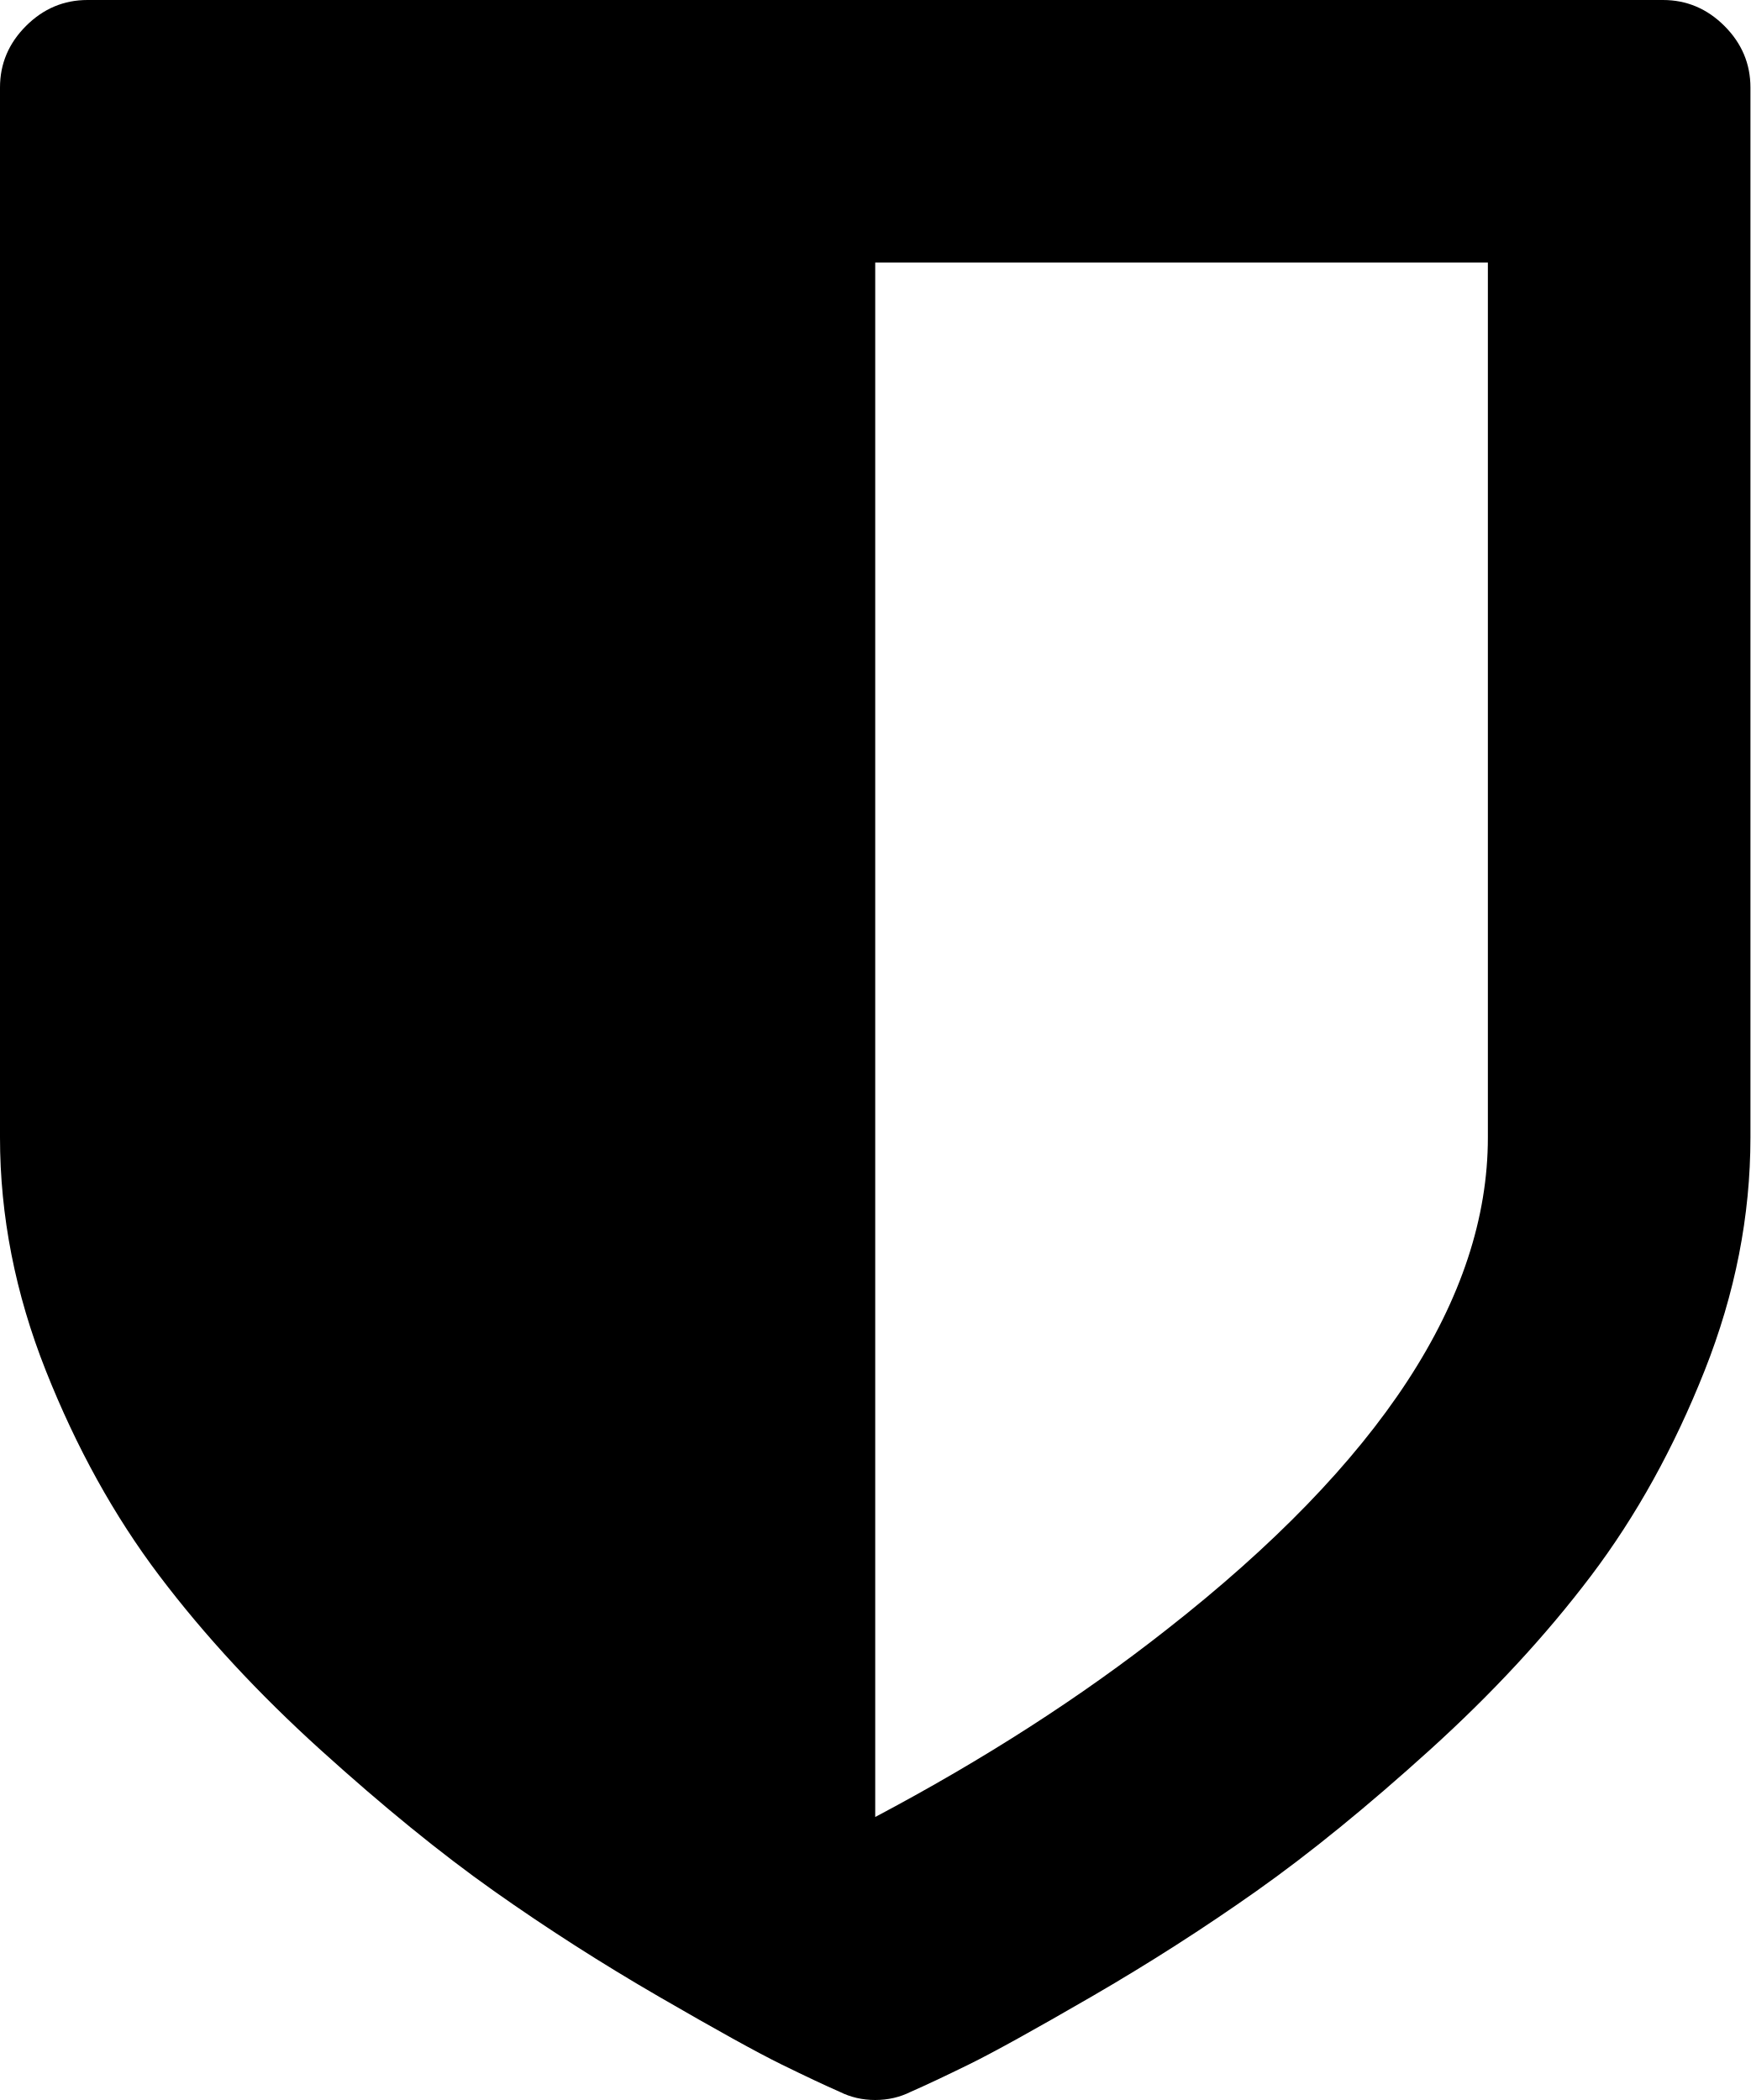
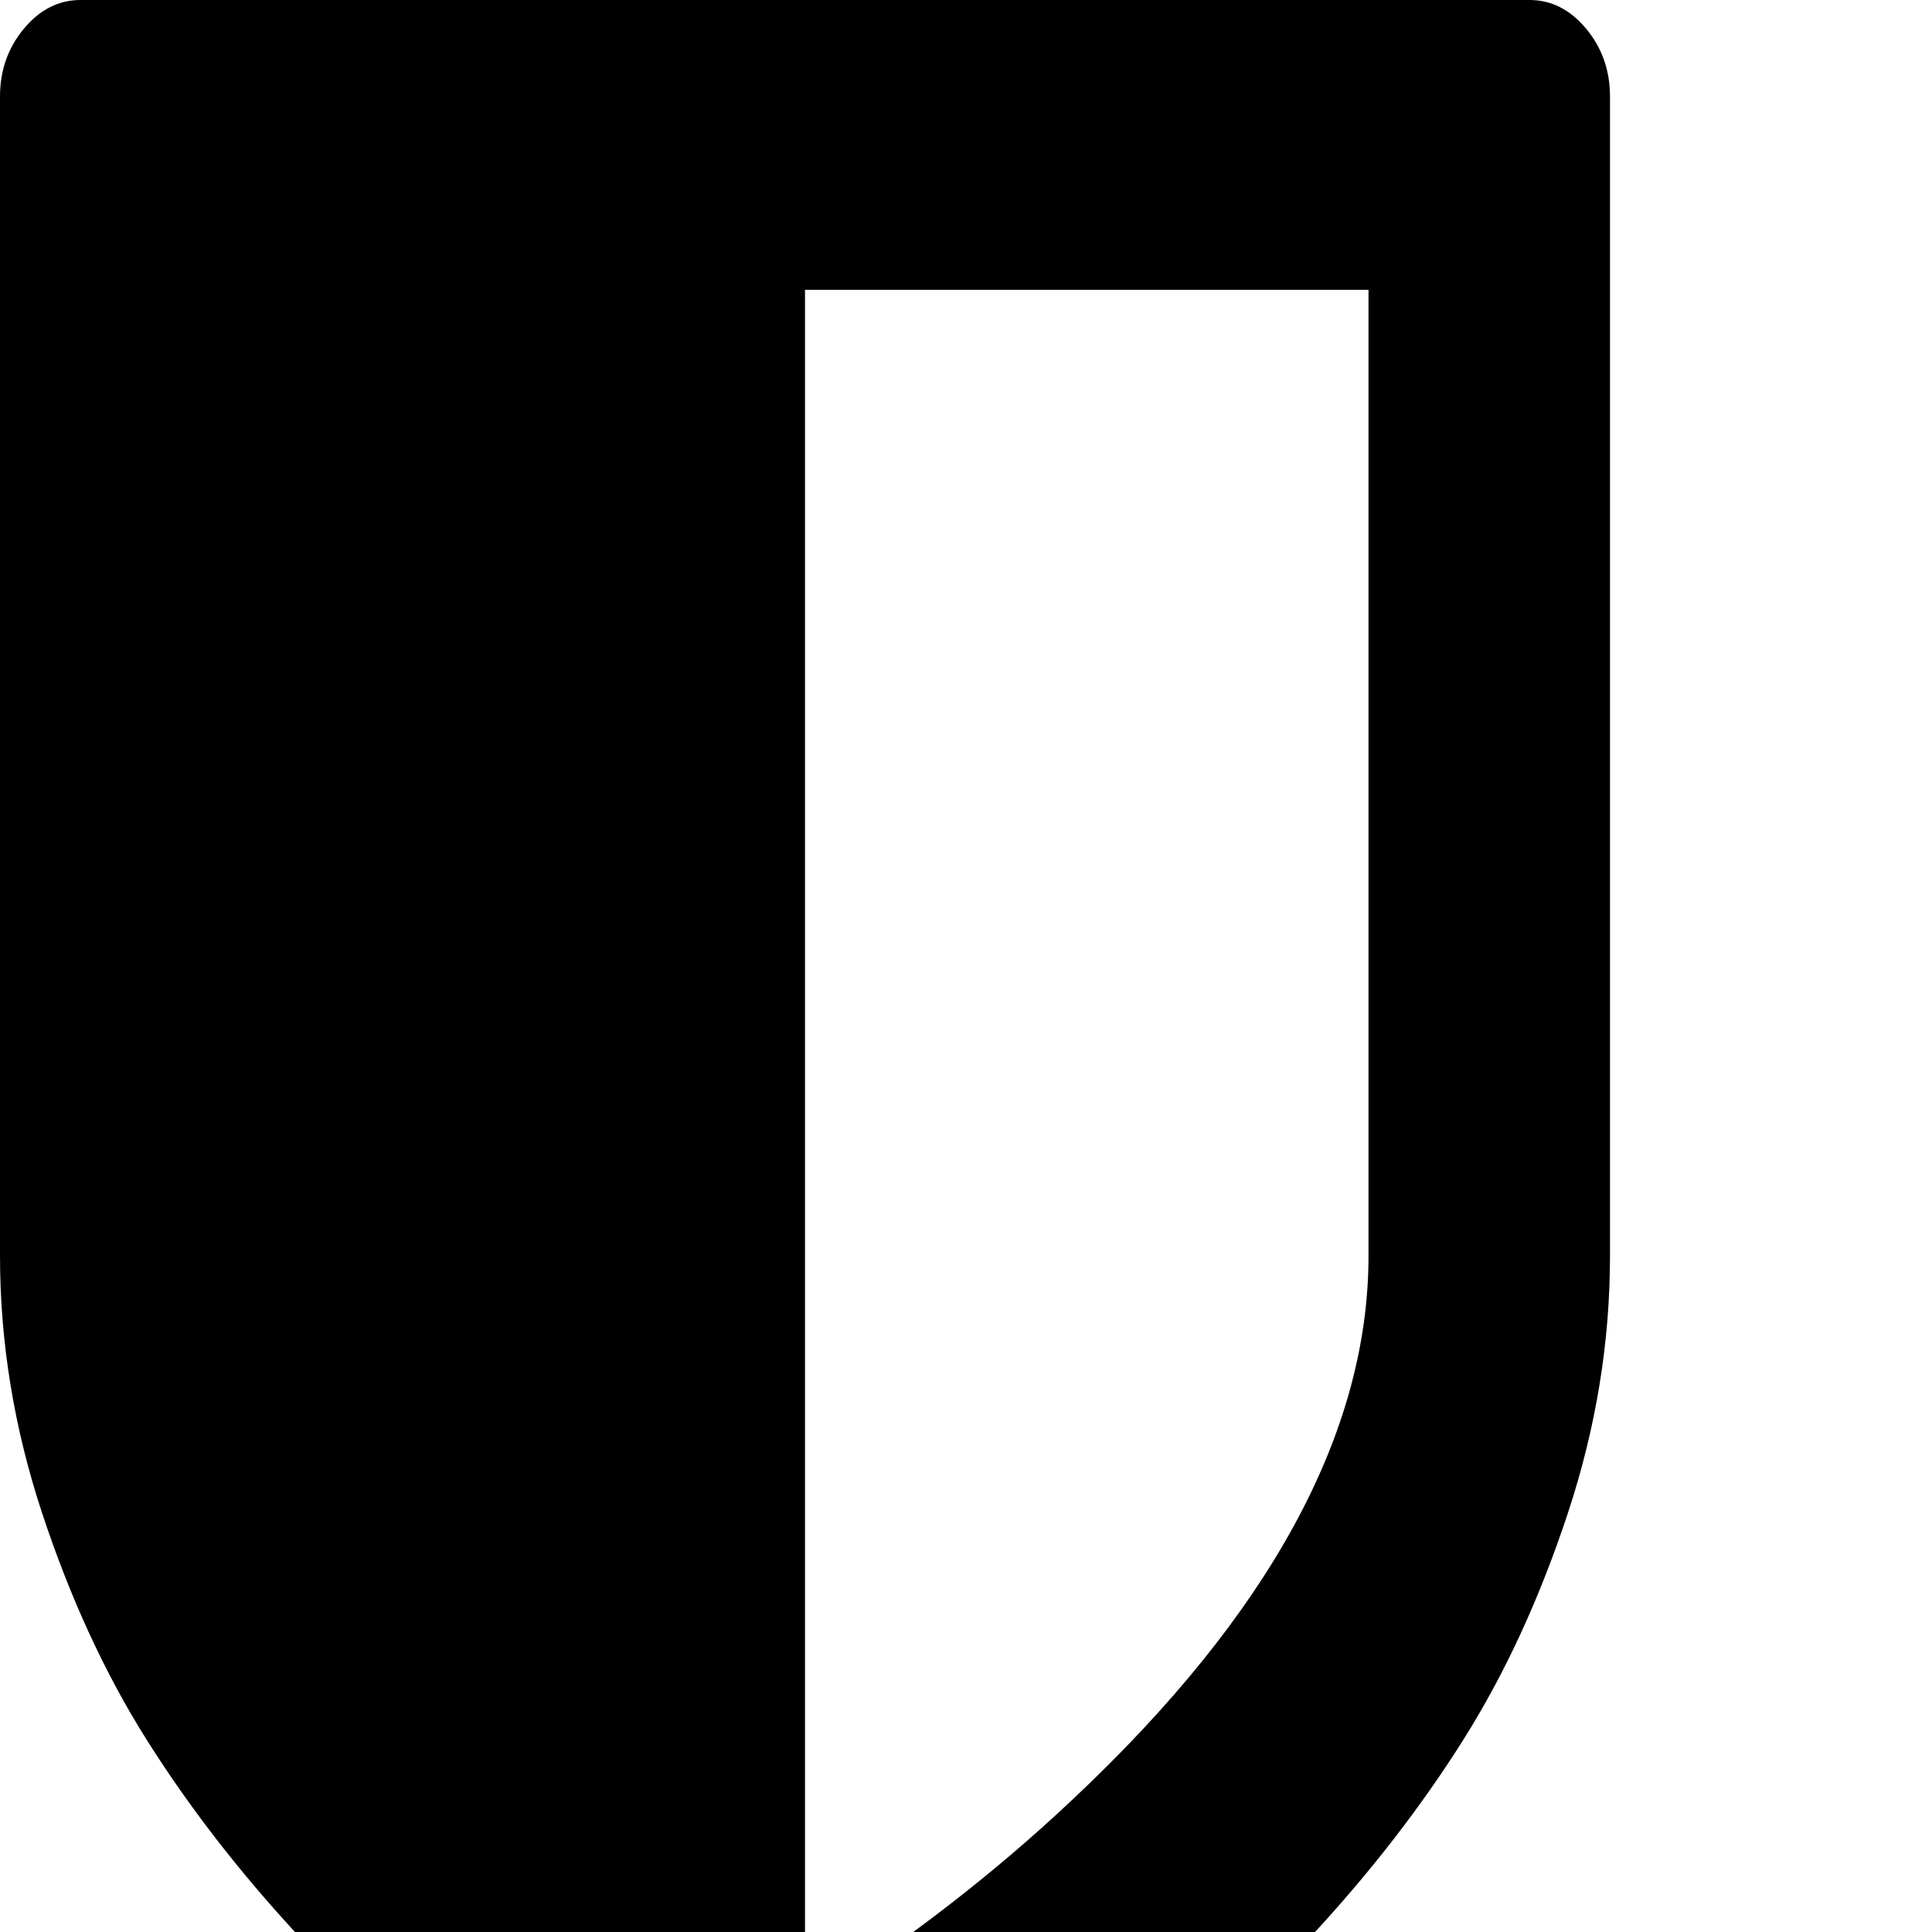
- <svg xmlns="http://www.w3.org/2000/svg" version="1.1" width="1280" height="1536" id="svg2">
-   <defs id="defs8" />
-   <path d="M 1088,832 V 192 H 640 v 1137 q 119,-63 213,-137 Q 1088,1008 1088,832 z M 1280,64 v 768 q 0,86 -33.5,170.5 -33.5,84.5 -83,150 -49.5,65.5 -118,127.5 -68.5,62 -126.5,103 -58,41 -121,77.5 -63,36.5 -89.5,49.5 -26.5,13 -42.5,20 -12,6 -26,6 -14,0 -26,-6 -16,-7 -42.5,-20 -26.5,-13 -89.5,-49.5 -63,-36.5 -121,-77.5 -58,-41 -126.5,-103 -68.5,-62 -118,-127.5 Q 67,1087 33.5,1002.5 0,918 0,832 V 64 Q 0,38 19,19 38,0 64,0 h 1152 q 26,0 45,19 19,19 19,45 z" id="path4" />
+ <svg xmlns="http://www.w3.org/2000/svg" width="32" height="32">
+   <g transform="scale(0.02083333 0.025)">
+     <path d="M 1088,832 V 192 H 640 v 1137 q 119,-63 213,-137 Q 1088,1008 1088,832 z M 1280,64 v 768 q 0,86 -33.5,170.5 -33.5,84.5 -83,150 -49.5,65.5 -118,127.5 -68.5,62 -126.5,103 -58,41 -121,77.5 -63,36.5 -89.5,49.5 -26.5,13 -42.5,20 -12,6 -26,6 -14,0 -26,-6 -16,-7 -42.5,-20 -26.5,-13 -89.5,-49.5 -63,-36.5 -121,-77.5 -58,-41 -126.5,-103 -68.5,-62 -118,-127.5 Q 67,1087 33.5,1002.5 0,918 0,832 V 64 Q 0,38 19,19 38,0 64,0 h 1152 q 26,0 45,19 19,19 19,45 z" />
+   </g>
</svg>
